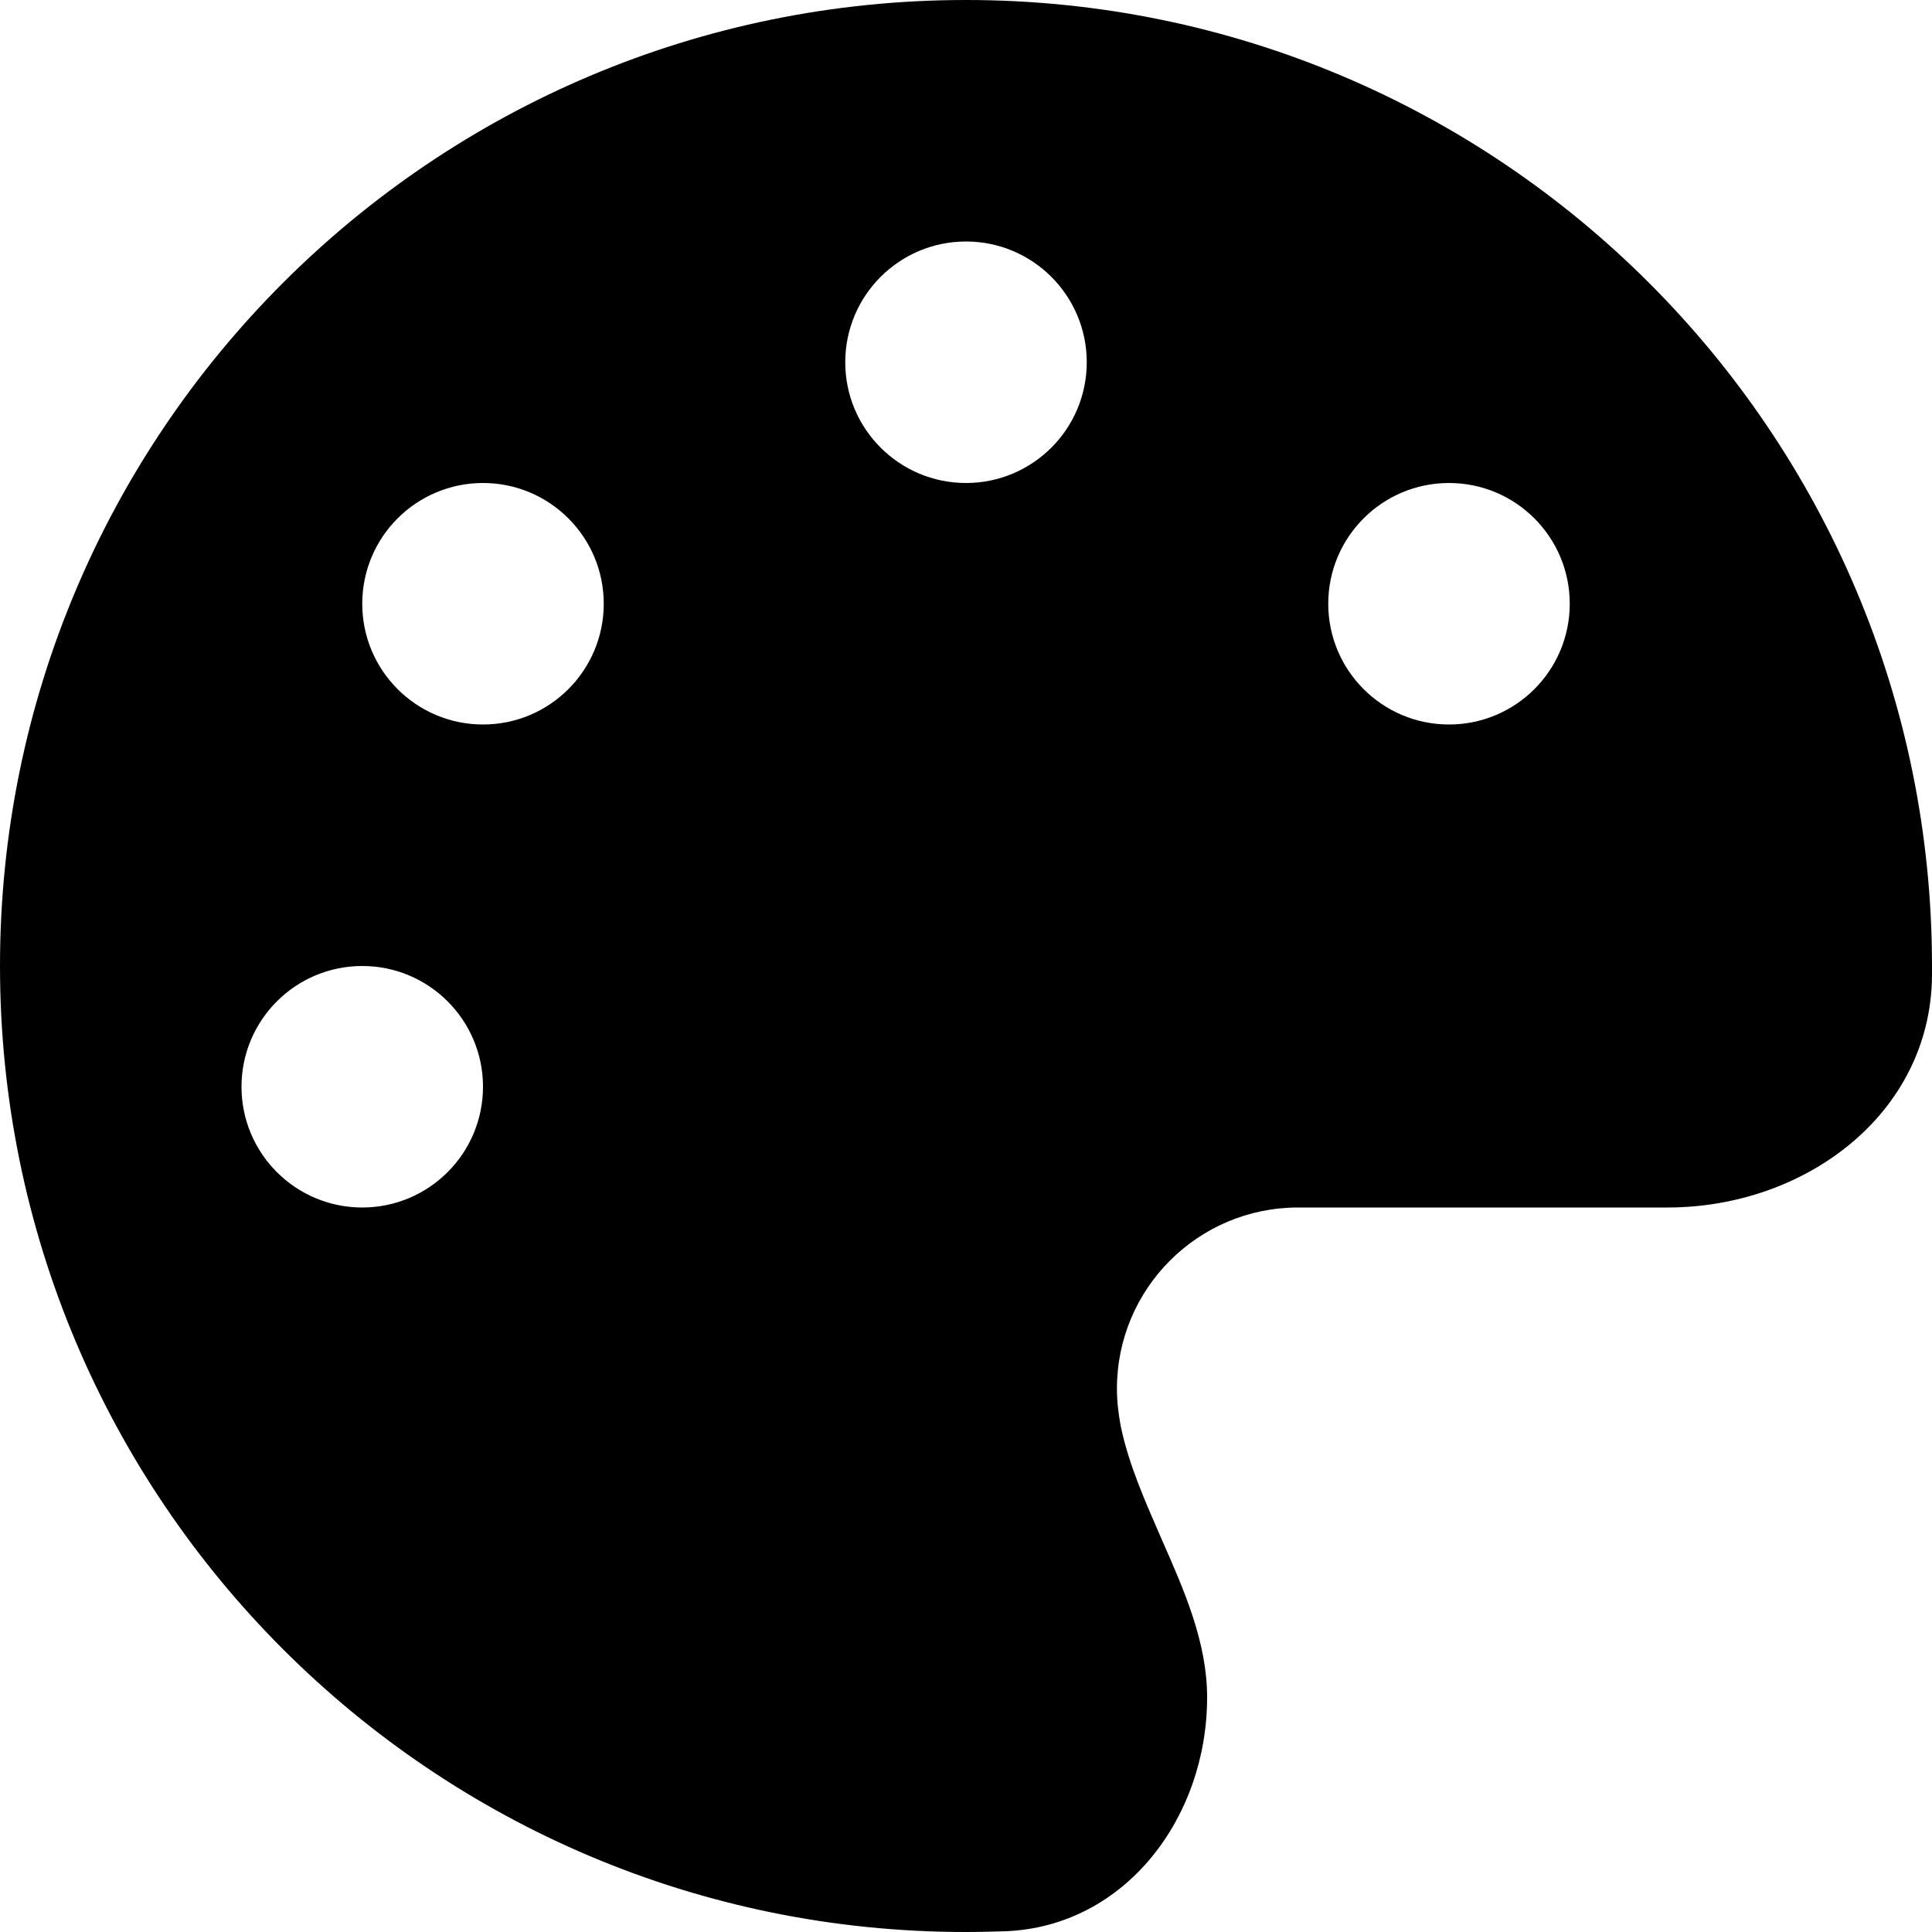
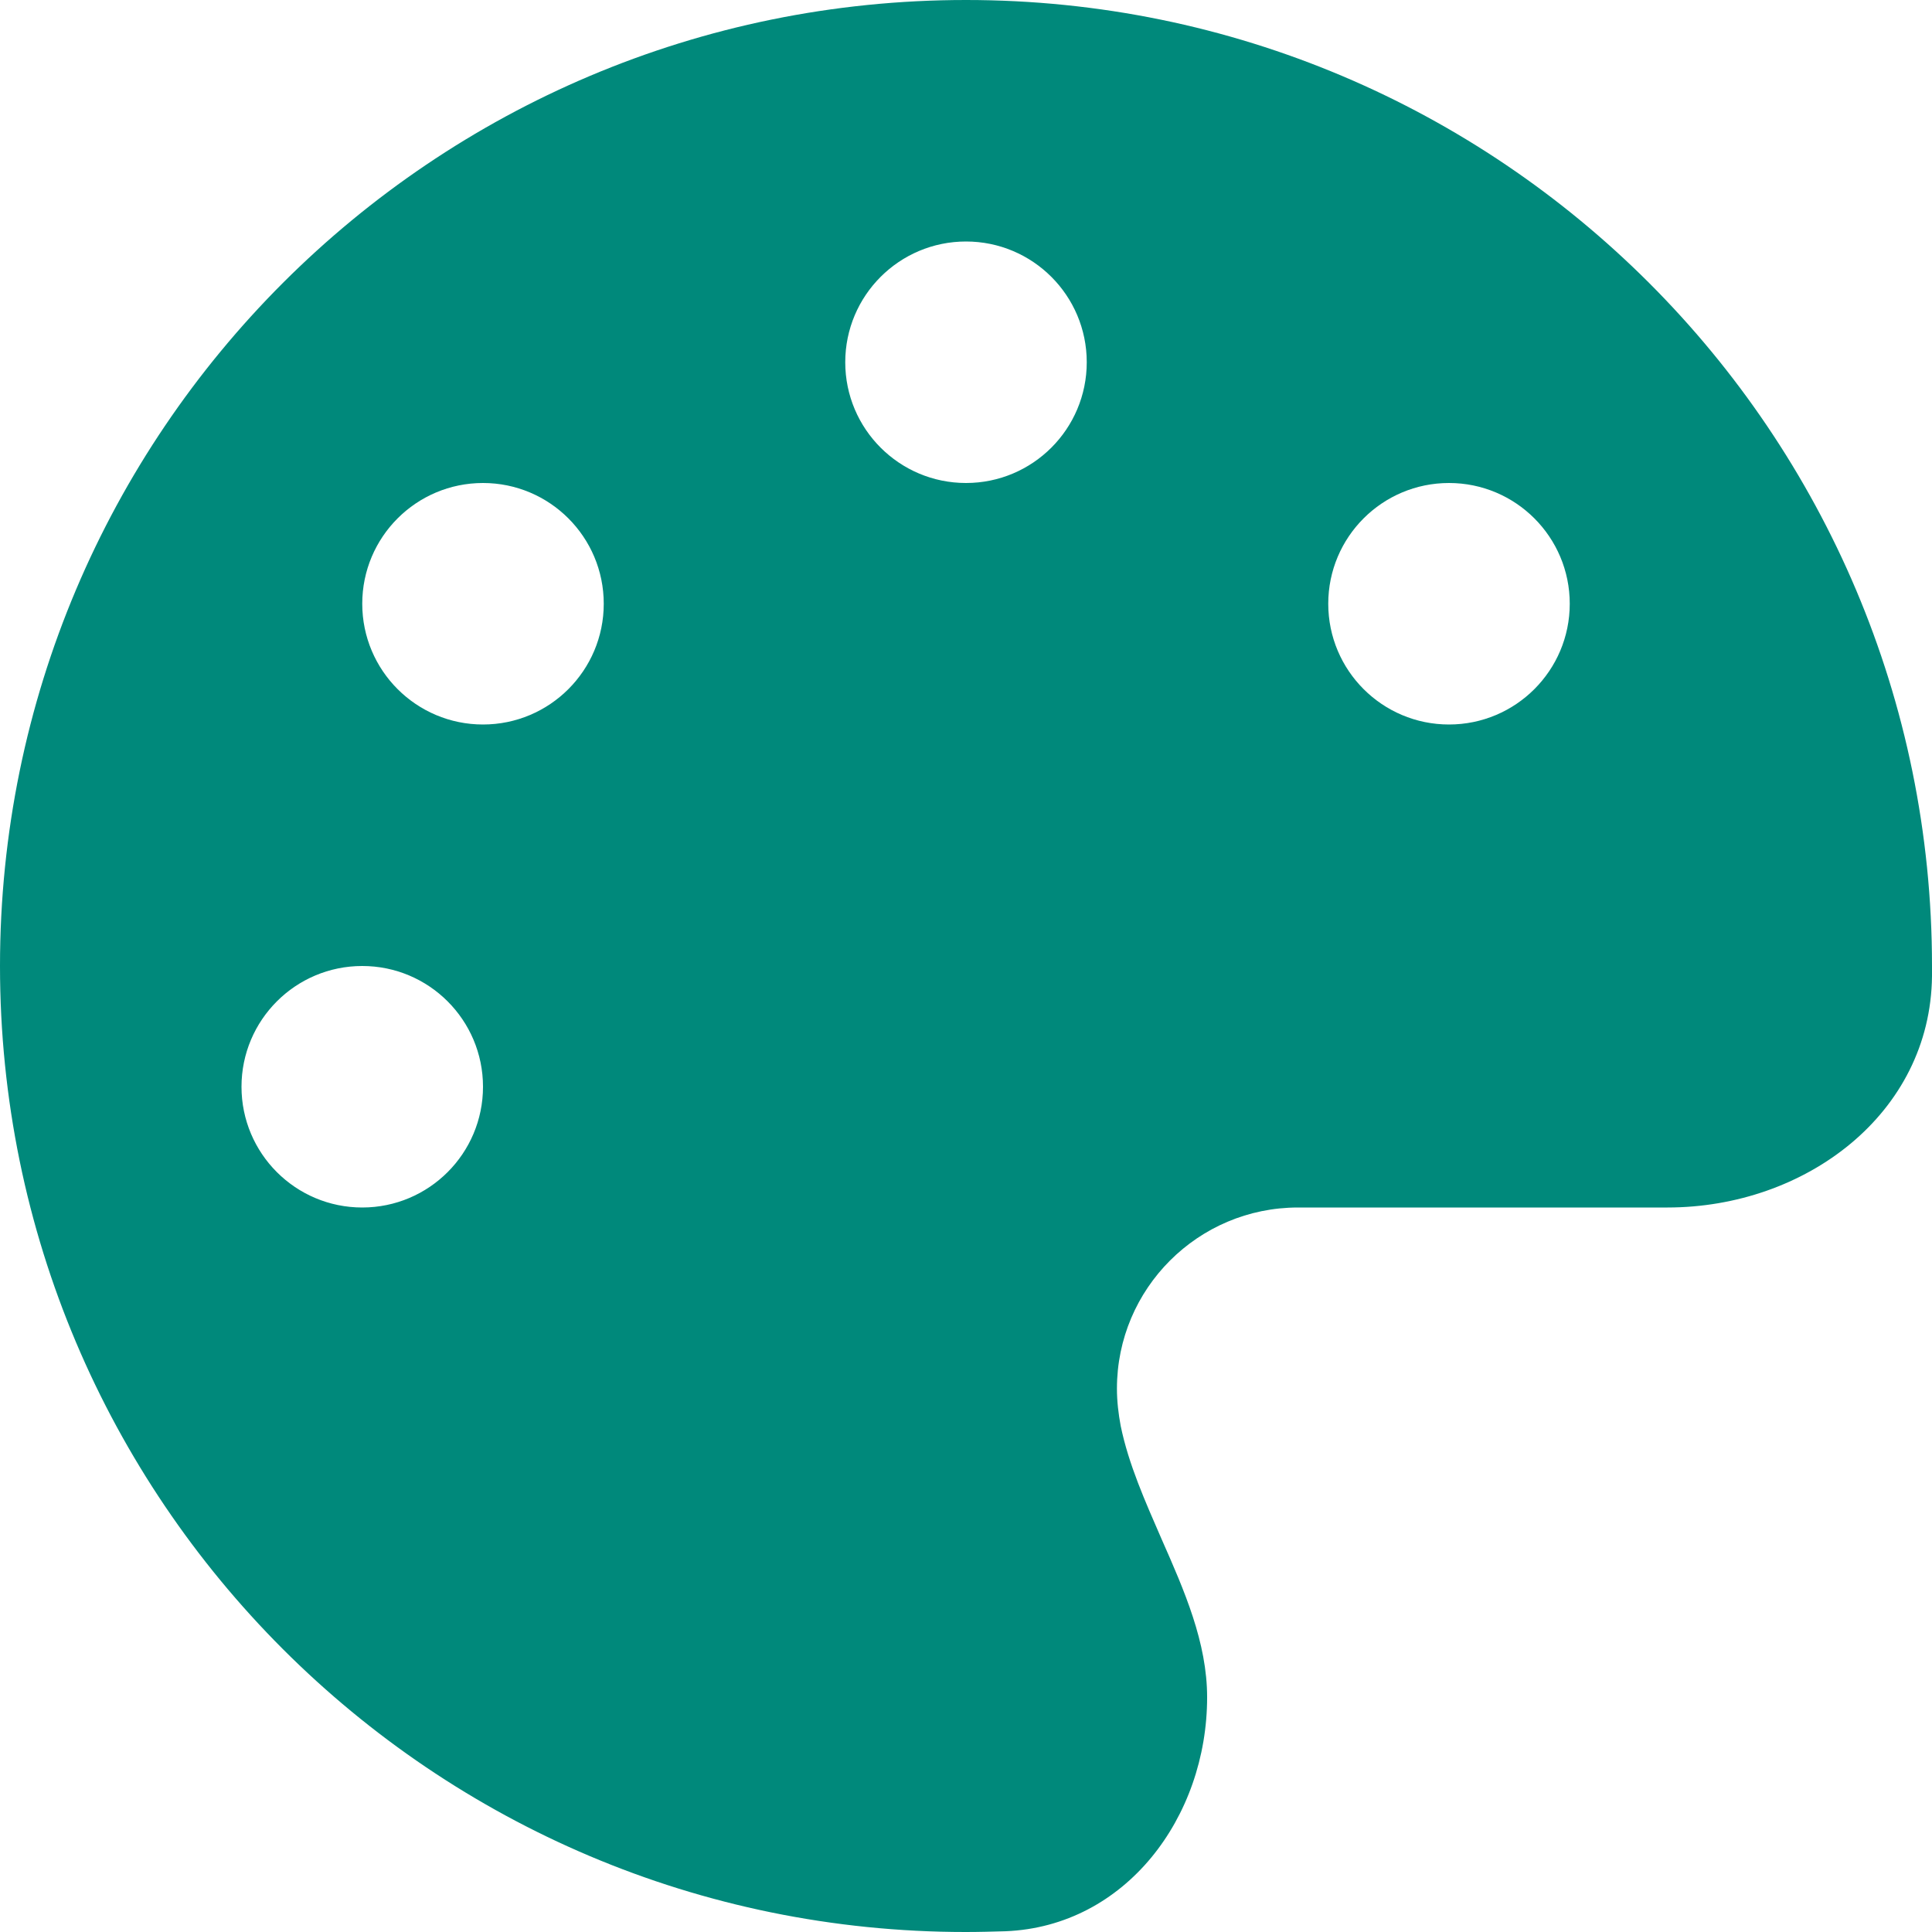
- <svg xmlns="http://www.w3.org/2000/svg" viewBox="0 0 512 512">
+ <svg xmlns="http://www.w3.org/2000/svg" viewBox="0 0 512 512" fill="#00897b">
  <path d="M512 256c0 .9 0 1.8 0 2.7c-.4 36.5-33.6 61.3-70.1 61.3L344 320c-26.5 0-48 21.5-48 48c0 3.4 .4 6.7 1 9.9c2.1 10.2 6.5 20 10.8 29.9c6.1 13.8 12.1 27.5 12.1 42c0 31.8-21.6 60.7-53.4 62c-3.5 .1-7 .2-10.6 .2C114.6 512 0 397.4 0 256S114.6 0 256 0S512 114.6 512 256zM128 288a32 32 0 1 0 -64 0 32 32 0 1 0 64 0zm0-96a32 32 0 1 0 0-64 32 32 0 1 0 0 64zM288 96a32 32 0 1 0 -64 0 32 32 0 1 0 64 0zm96 96a32 32 0 1 0 0-64 32 32 0 1 0 0 64z" />
</svg>
